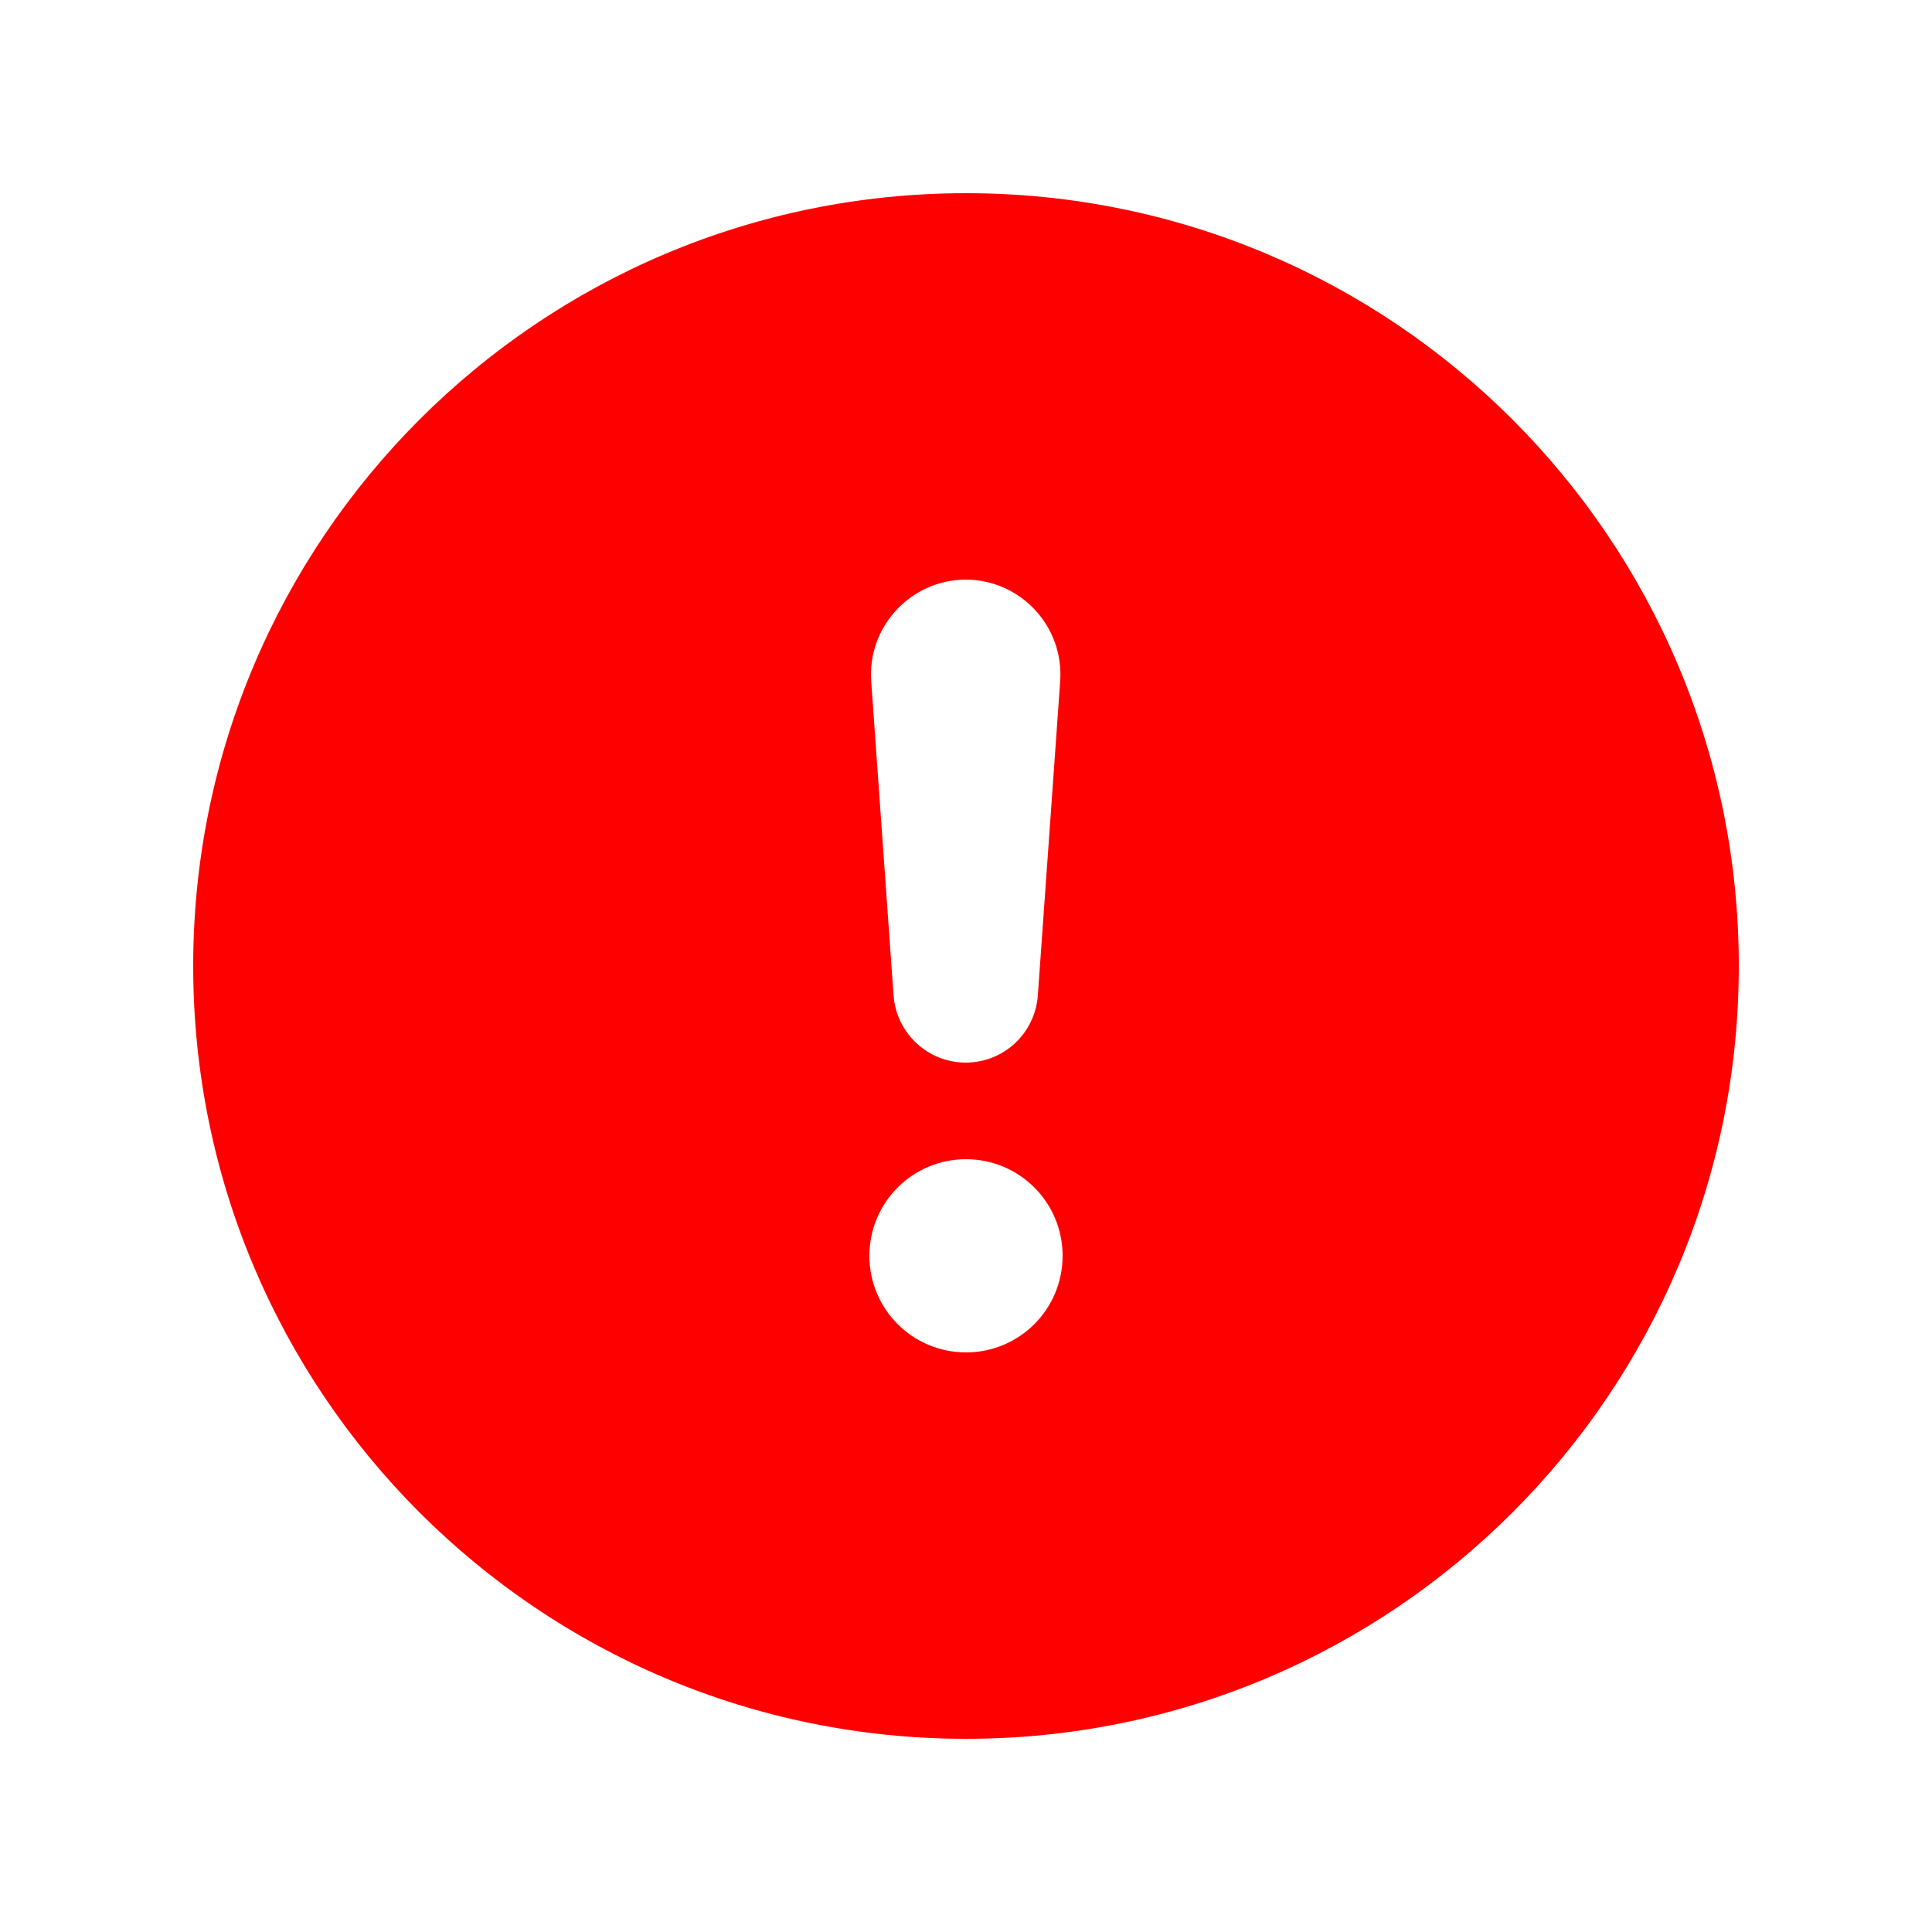
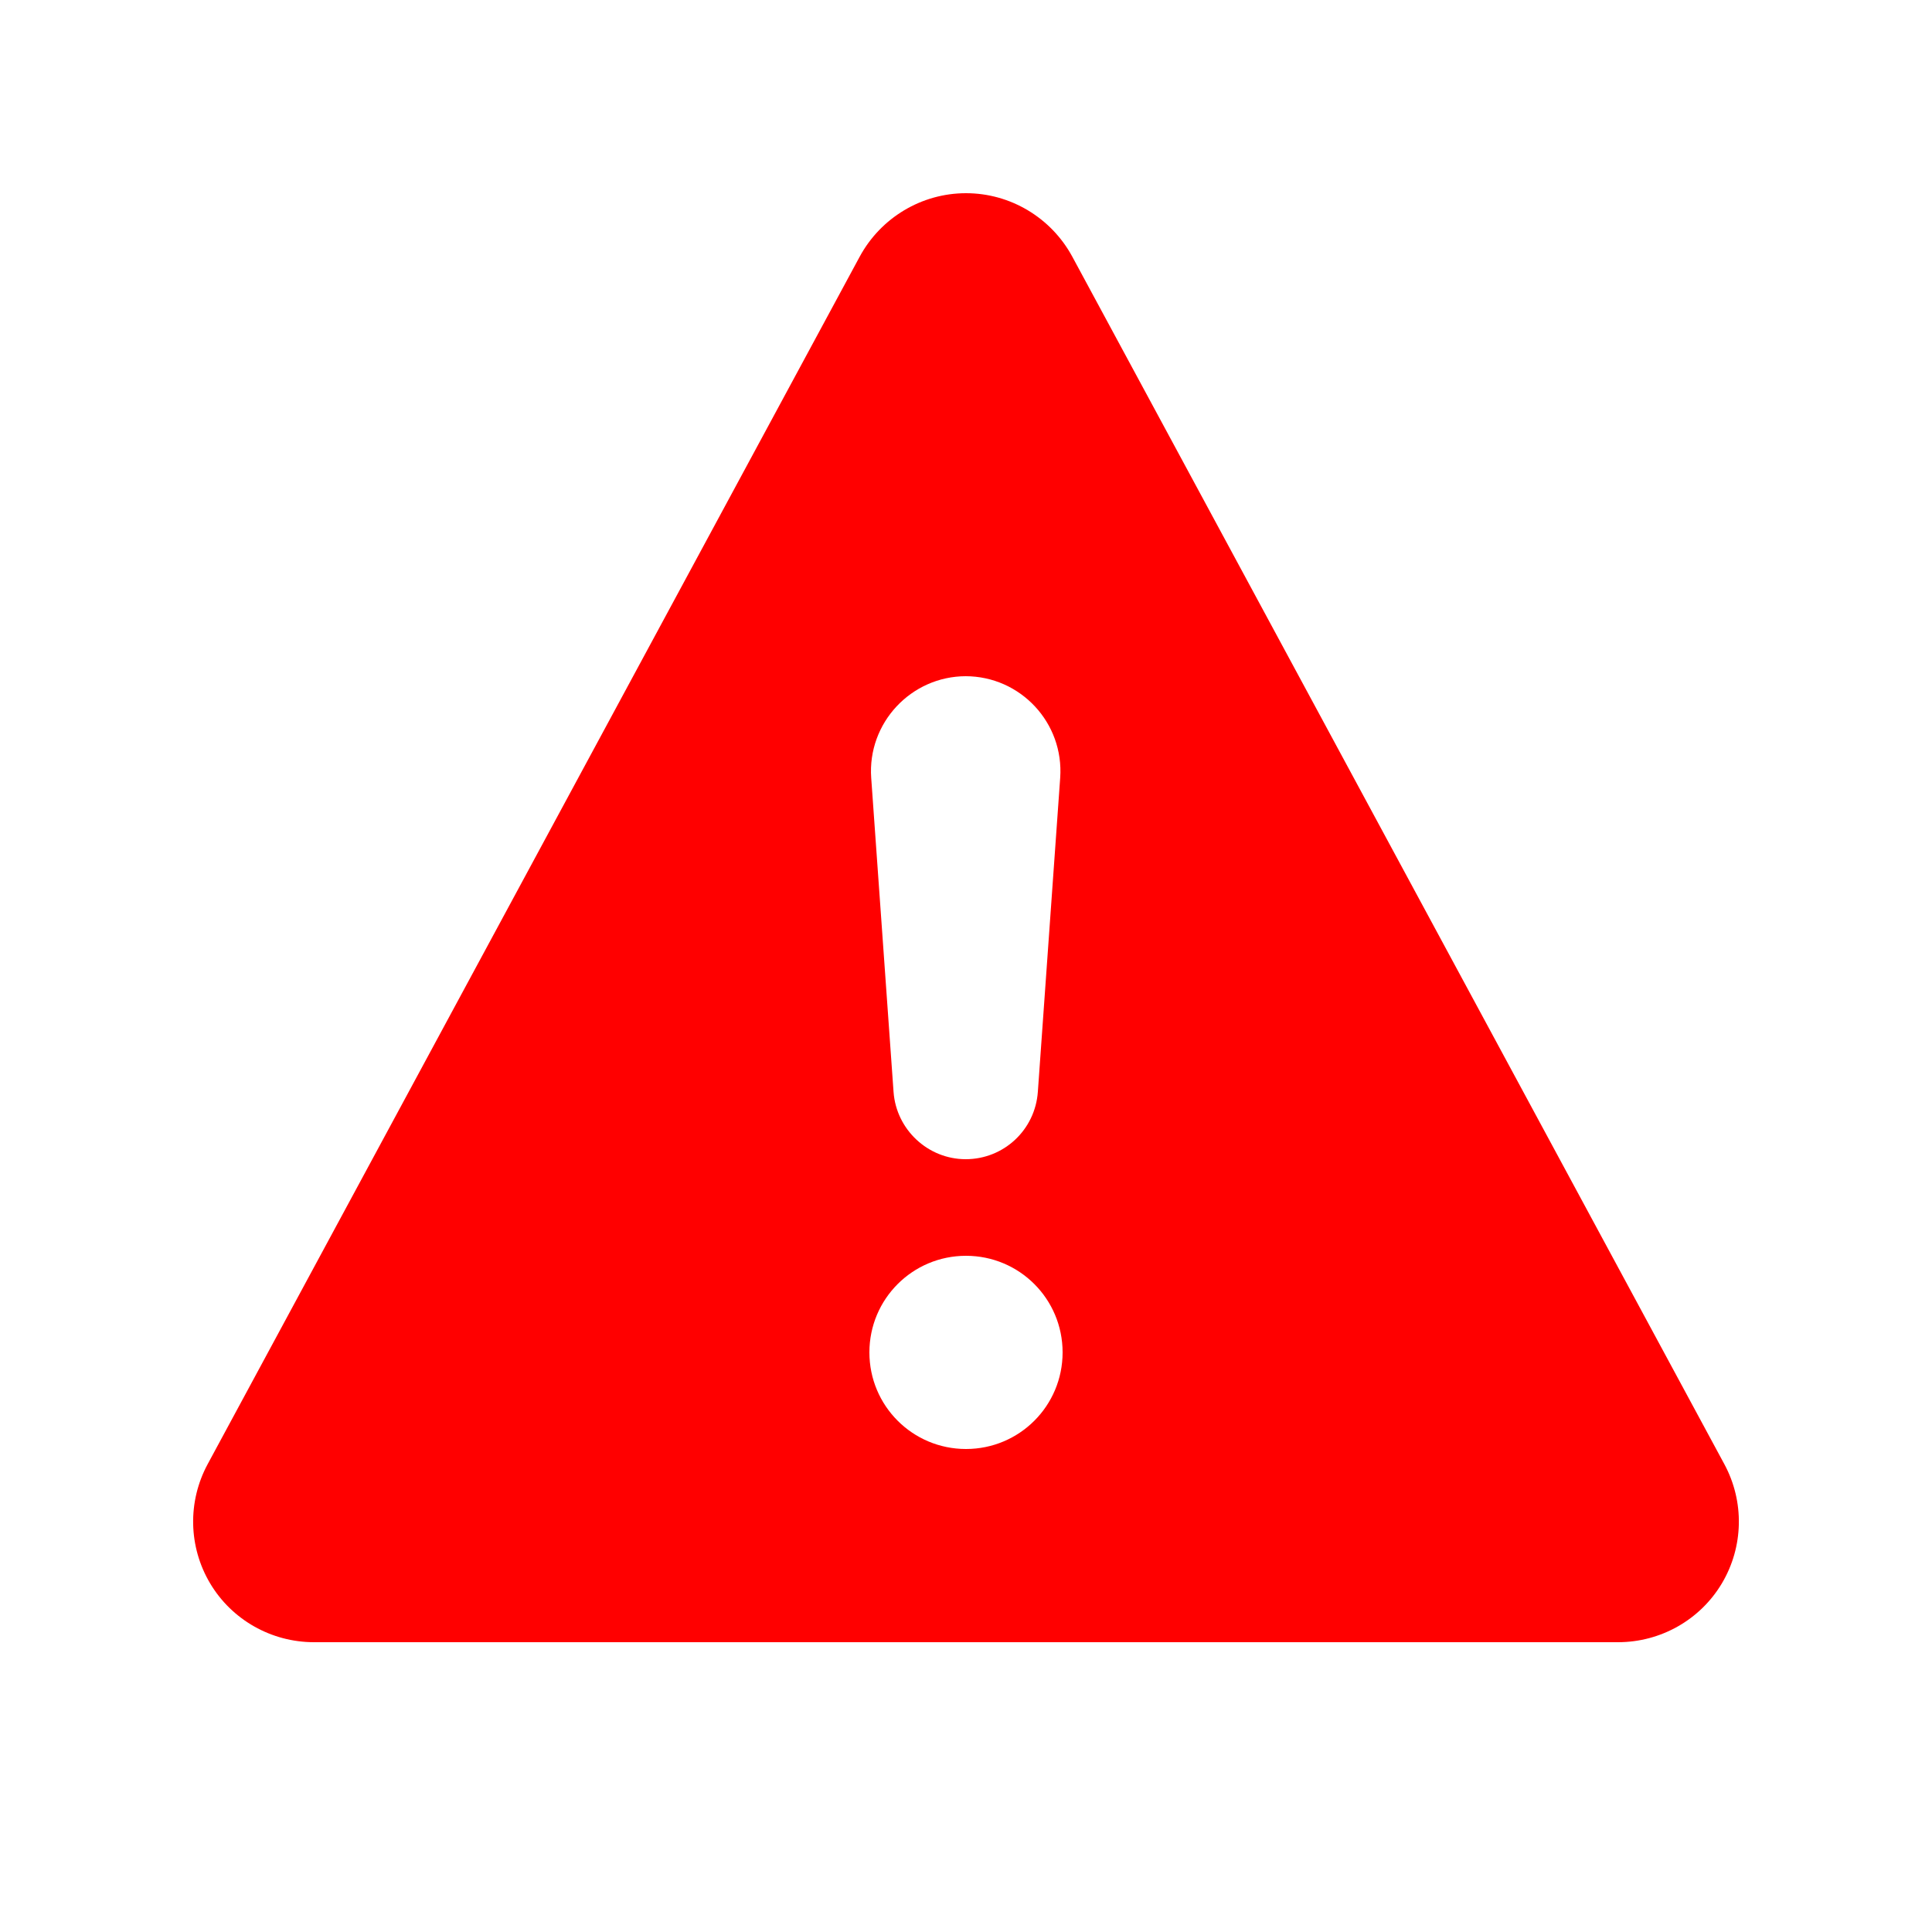
<svg xmlns="http://www.w3.org/2000/svg" viewBox="0 0 640 640">
-   <path fill="red" d="M320 576C178.6 576 64 461.4 64 320C64 178.6 178.6 64 320 64C461.4 64 576 178.6 576 320C576 461.4 461.4 576 320 576zM320 384C302.3 384 288 398.3 288 416C288 433.7 302.3 448 320 448C337.7 448 352 433.7 352 416C352 398.3 337.7 384 320 384zM320 192C301.8 192 287.3 207.5 288.6 225.7L296 329.7C296.9 342.3 307.4 352 319.9 352C332.5 352 342.9 342.3 343.8 329.7L351.2 225.7C352.5 207.5 338.1 192 319.8 192z" />
+   <path fill="red" d="M320 64C334.7 64 348.2 72.1 355.2 85L571.2 485C577.9 497.4 577.6 512.4 570.4 524.5C563.2 536.6 550.1 544 536 544L104 544C89.9 544 76.8 536.6 69.6 524.5C62.4 512.4 62.1 497.4 68.8 485L284.8 85C291.8 72.1 305.3 64 320 64zM320 416C302.3 416 288 430.3 288 448C288 465.7 302.3 480 320 480C337.7 480 352 465.7 352 448C352 430.3 337.7 416 320 416zM320 224C301.8 224 287.3 239.5 288.6 257.7L296 361.7C296.9 374.2 307.4 384 319.9 384C332.5 384 342.9 374.3 343.8 361.7L351.2 257.7C352.5 239.5 338.1 224 319.8 224z" />
</svg>
